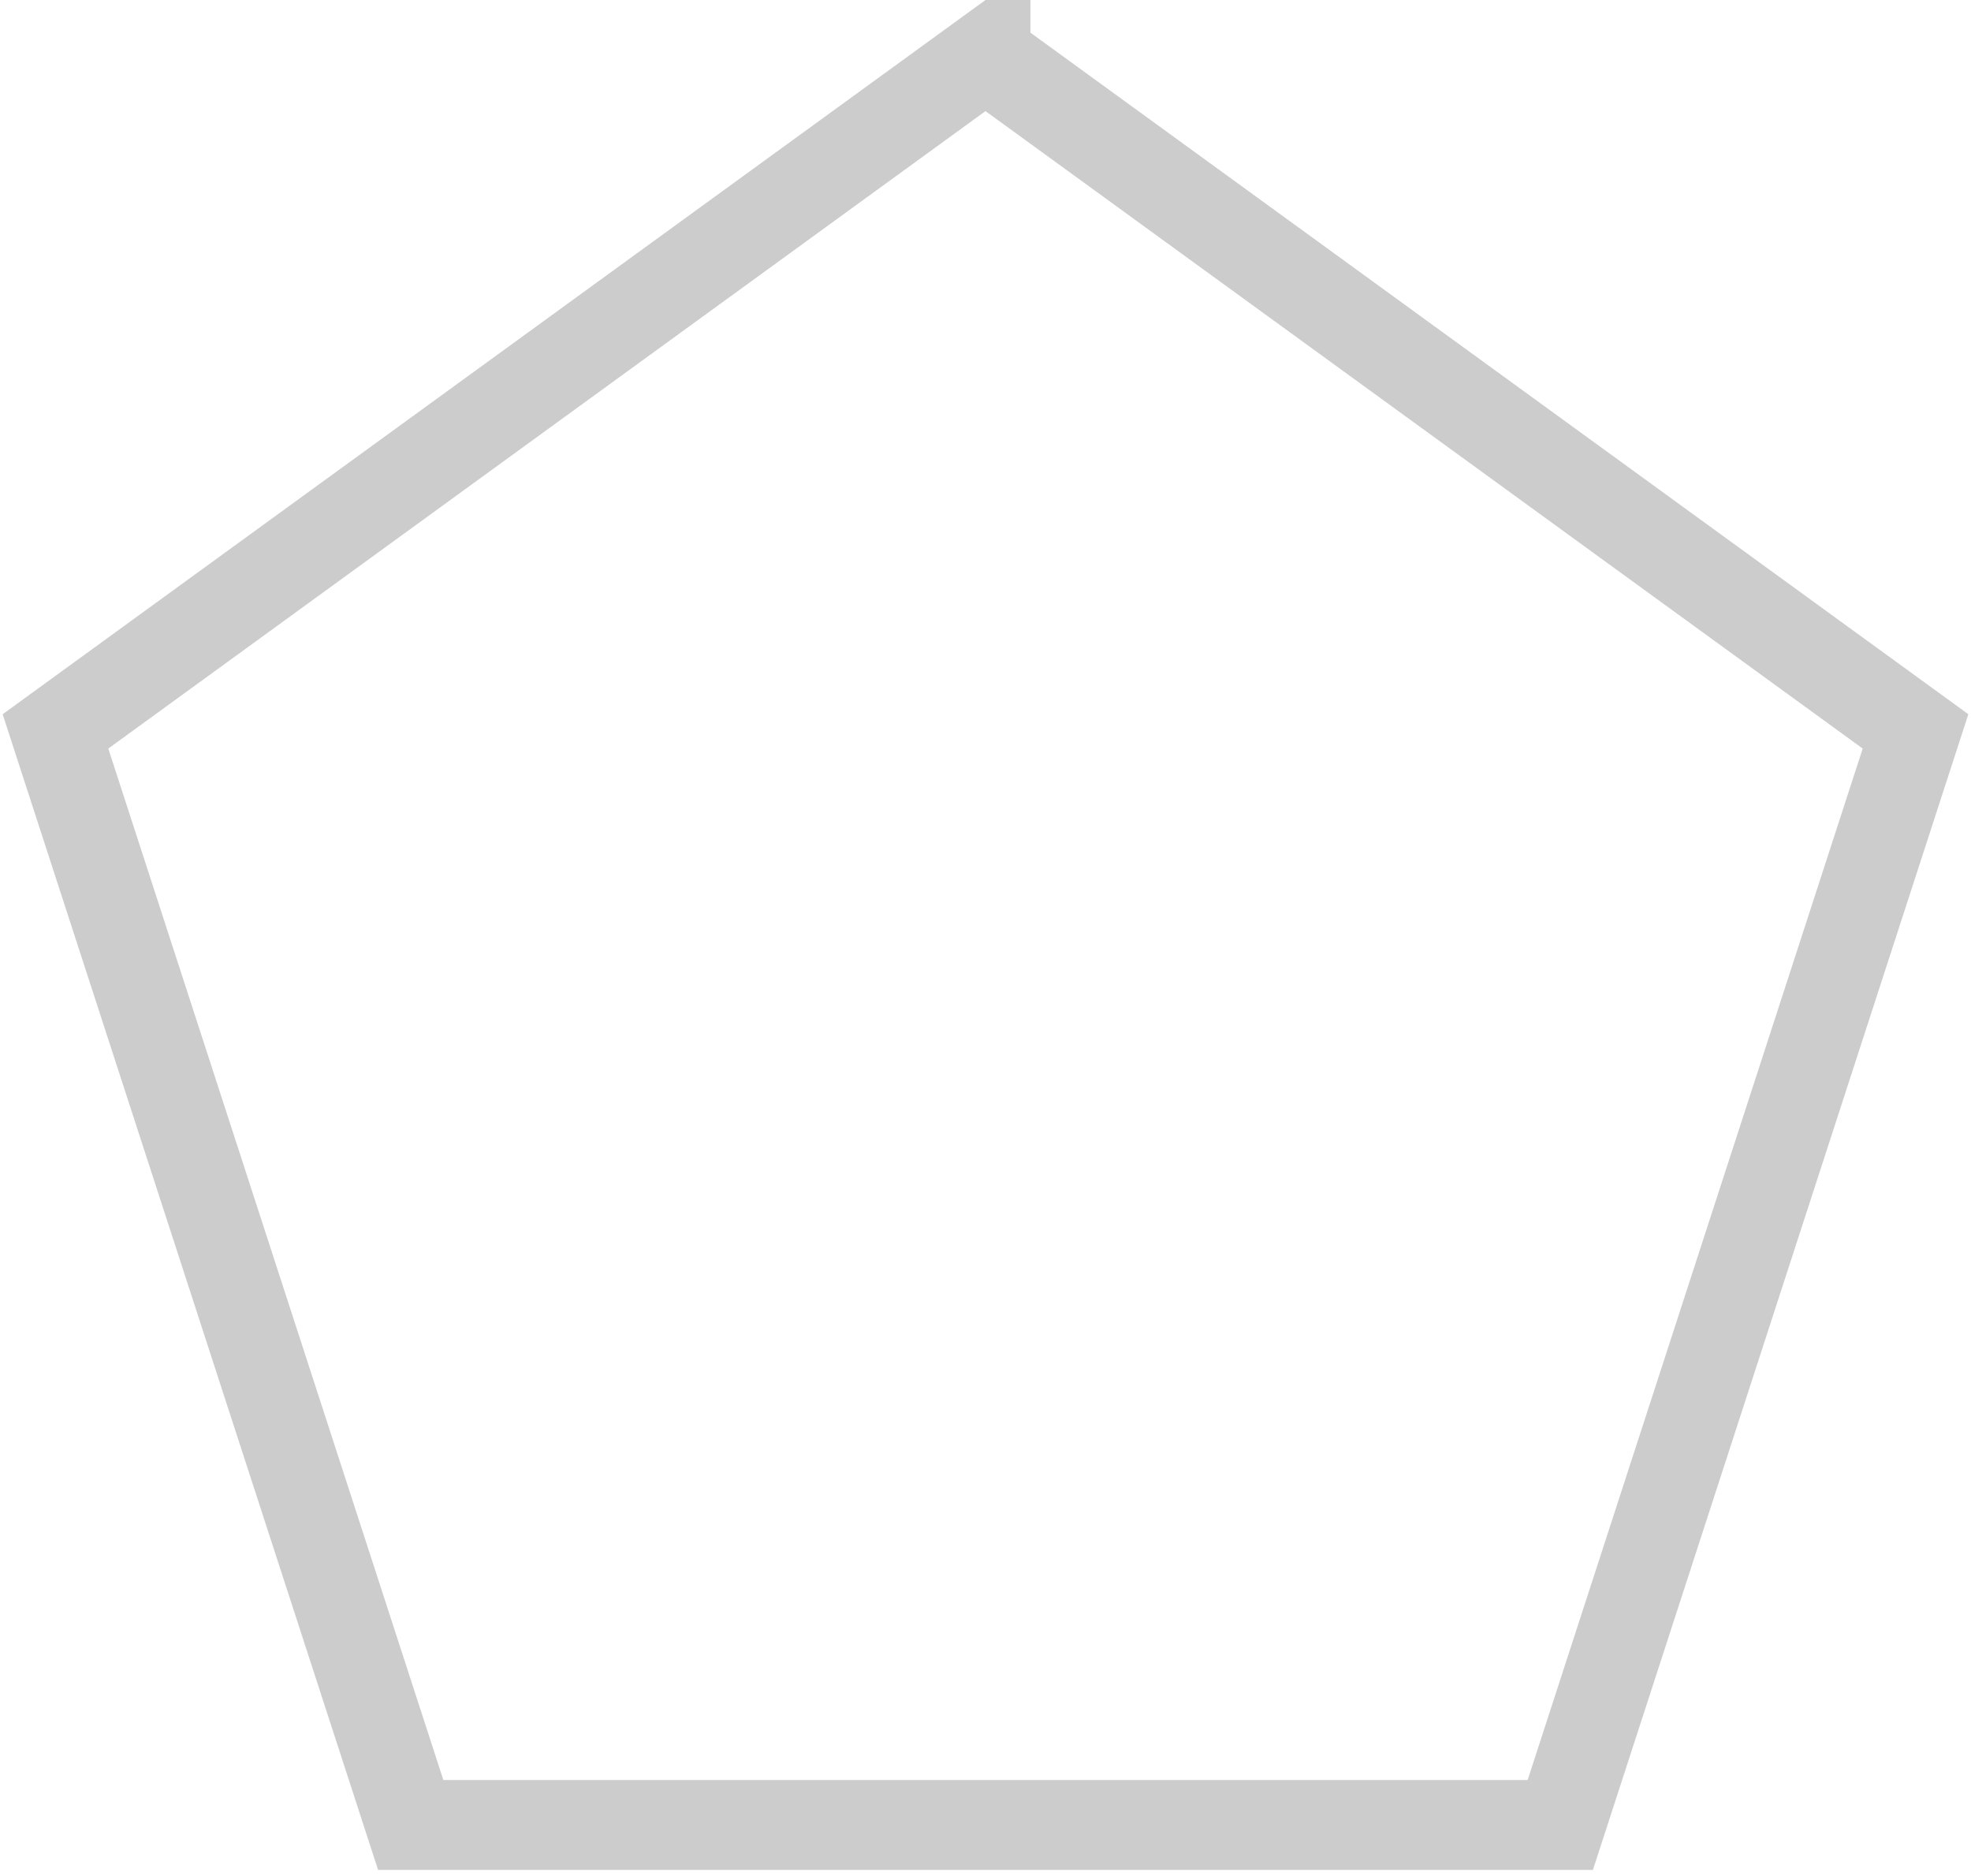
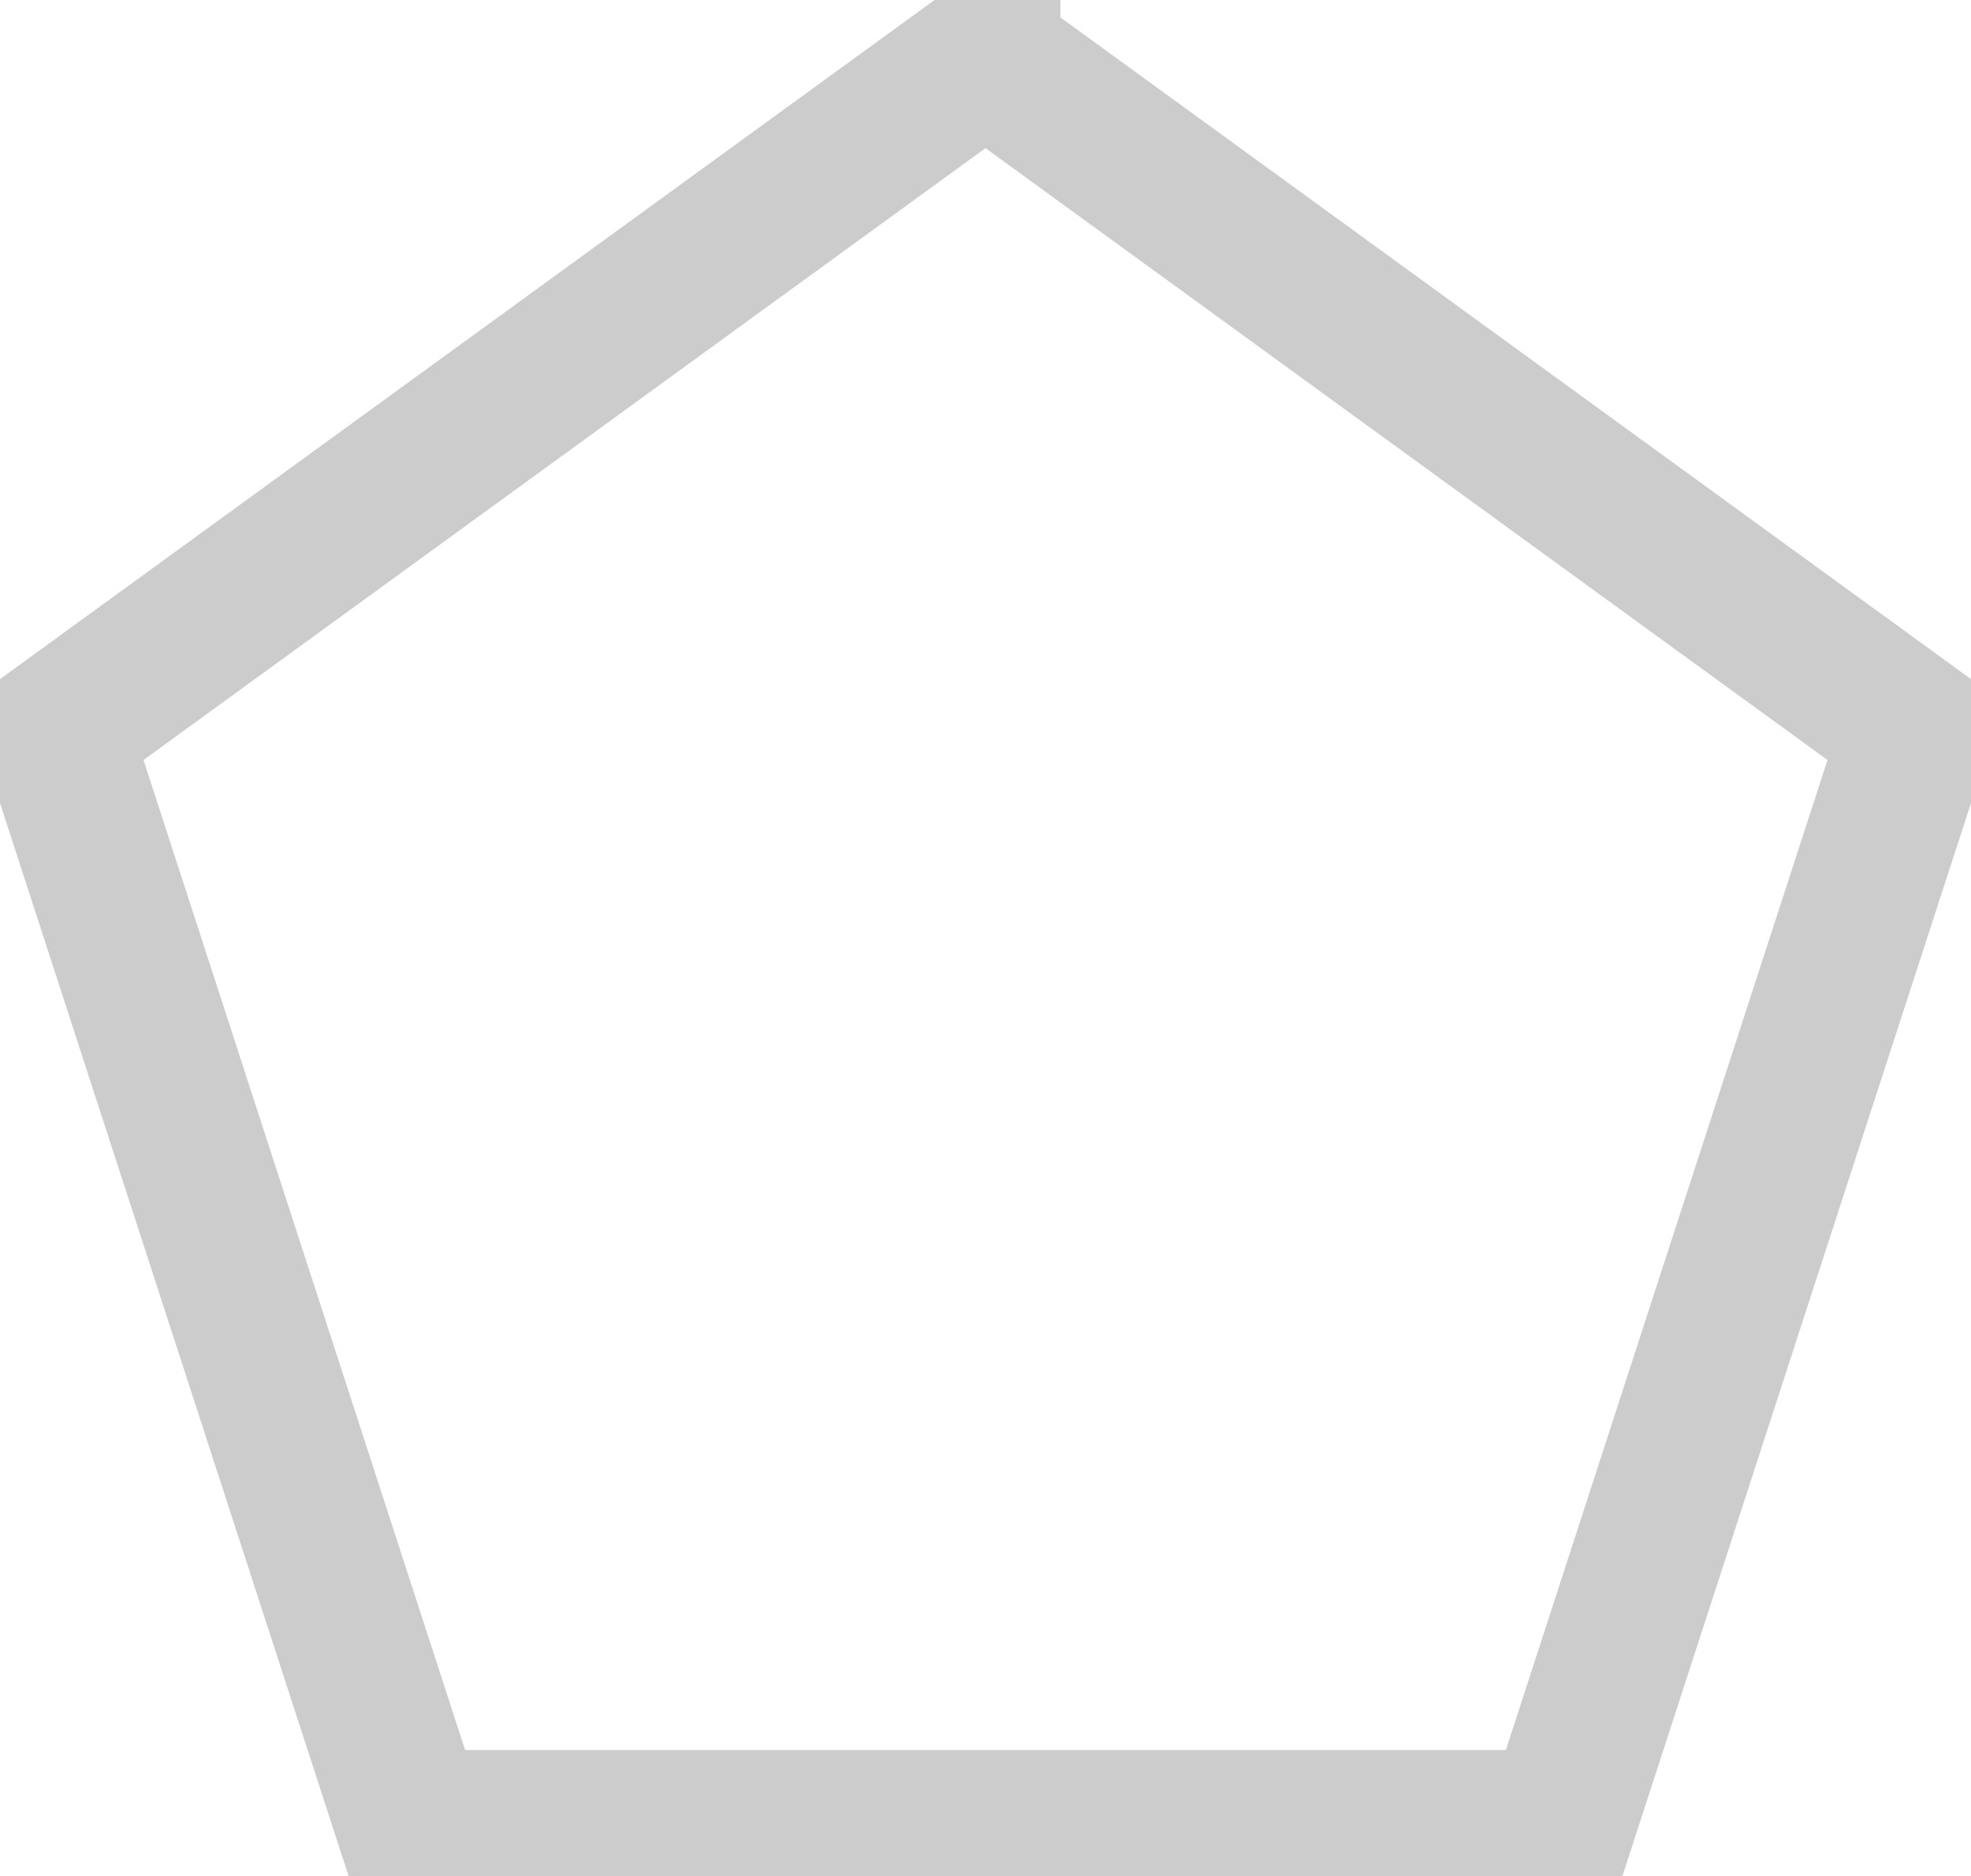
<svg xmlns="http://www.w3.org/2000/svg" width="329" height="313">
-   <path fill="none" stroke="#000" stroke-width="15" d="M164.5 9.27L9.26 122.06l59.296 182.495h191.888L319.74 122.06 164.5 9.271z" opacity=".2" />
+   <path fill="none" stroke="#000" stroke-width="25" d="M164.5 9.27L9.26 122.06l59.296 182.495h191.888L319.74 122.06 164.5 9.271z" opacity=".2" />
</svg>
